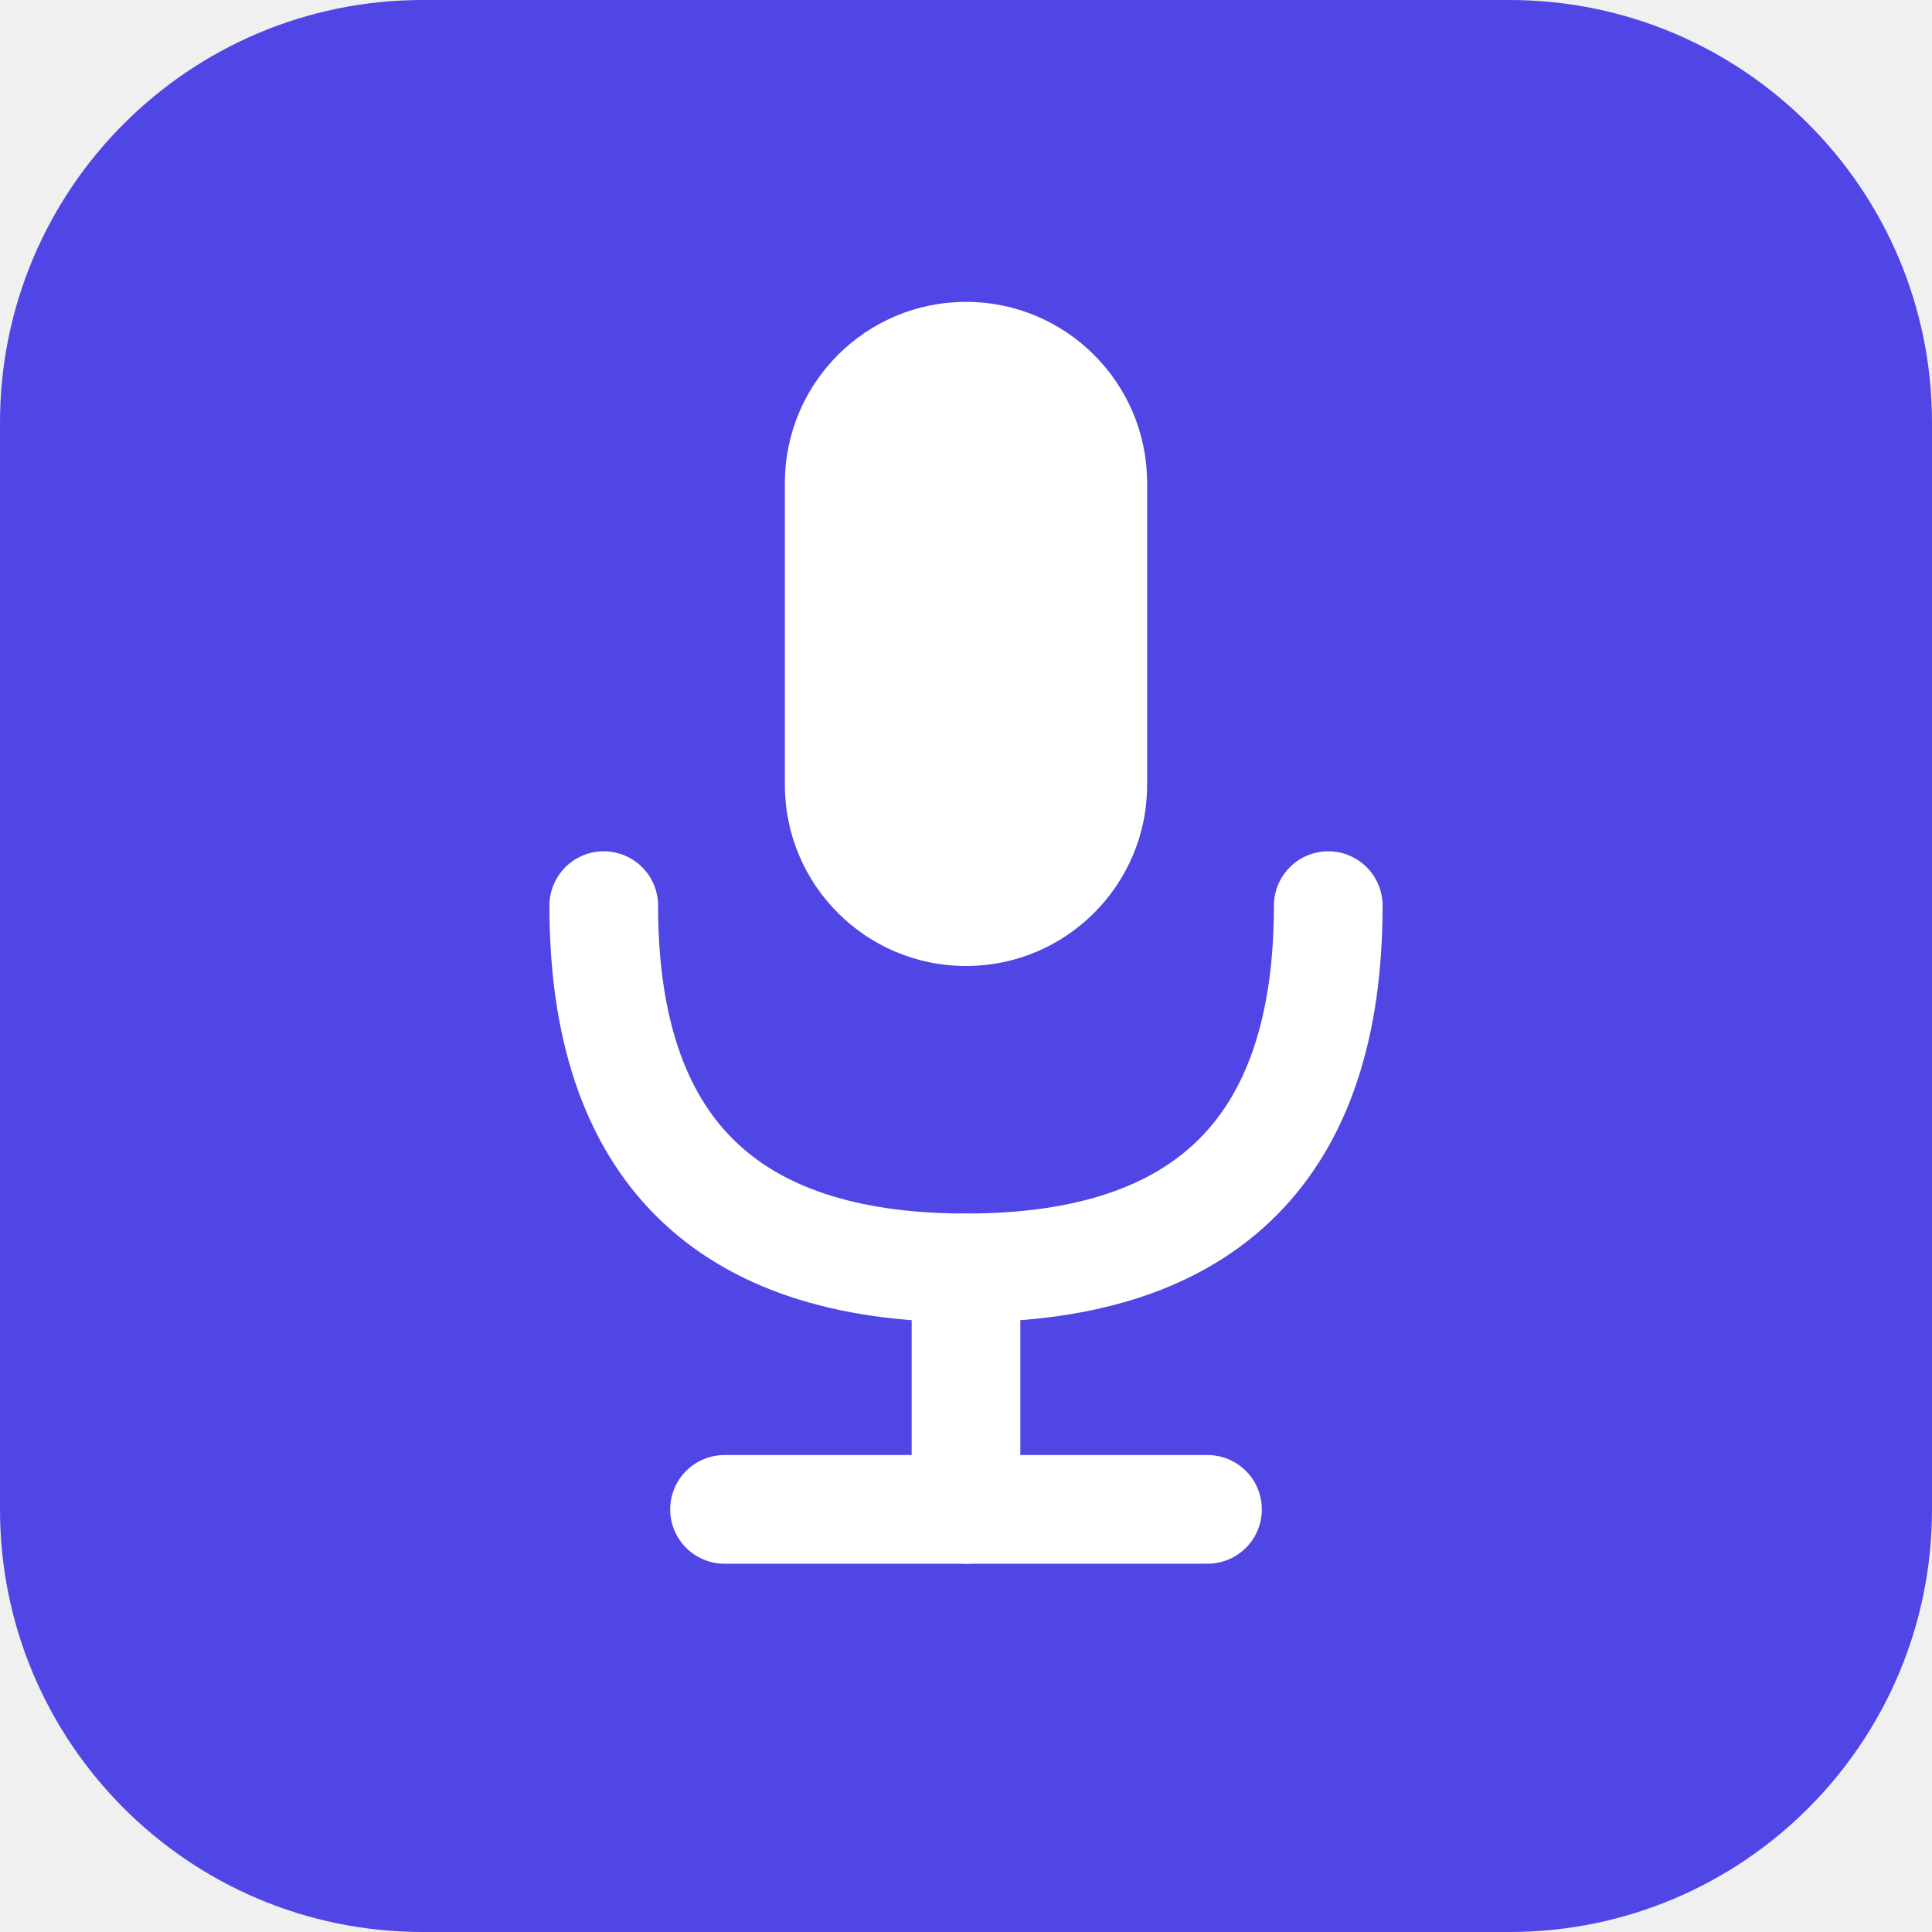
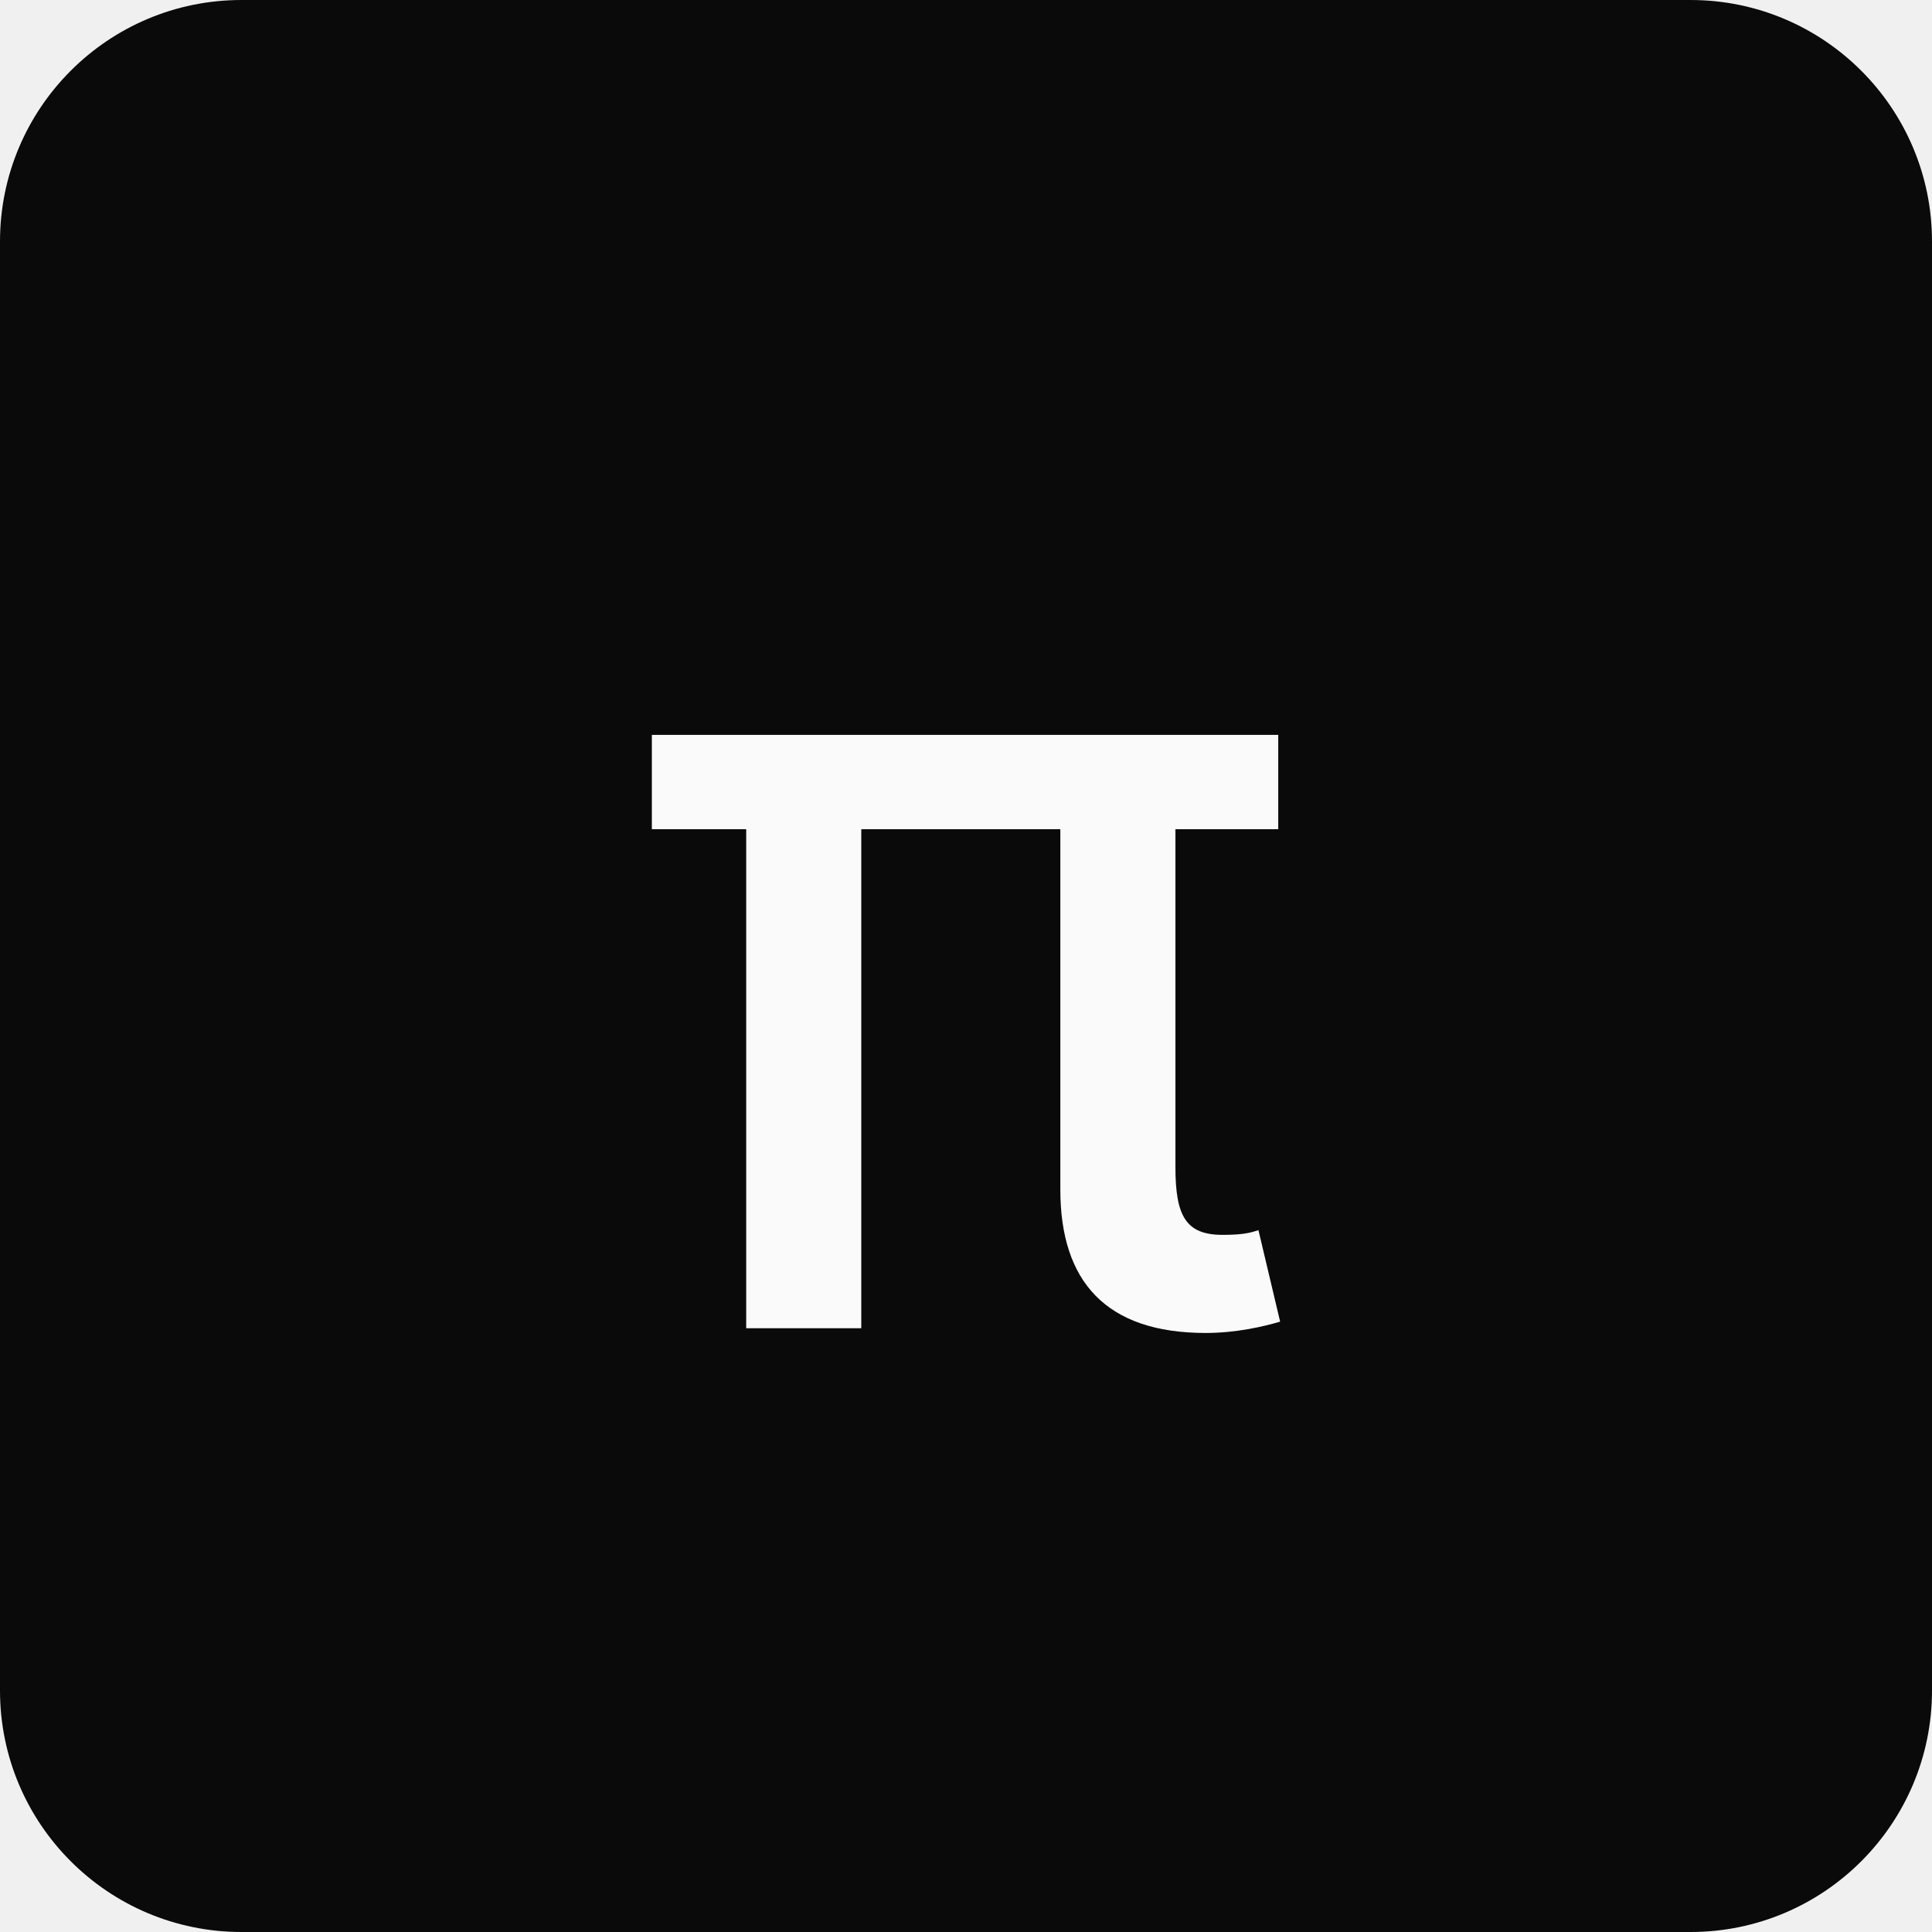
- <svg xmlns="http://www.w3.org/2000/svg" viewBox="0 0 32 32">
-   <rect width="32" height="32" rx="7" fill="#4f46e5" />
-   <rect x="13" y="5" width="6" height="11" rx="3" fill="white" />
-   <path d="M10 15 Q10 21 16 21 Q22 21 22 15" fill="none" stroke="white" stroke-width="1.8" stroke-linecap="round" />
-   <line x1="16" y1="21" x2="16" y2="25" stroke="white" stroke-width="1.8" stroke-linecap="round" />
-   <line x1="12" y1="25" x2="20" y2="25" stroke="white" stroke-width="1.8" stroke-linecap="round" />
+ <svg xmlns="http://www.w3.org/2000/svg" viewBox="0 0 32 32" fill="none">
+   <rect width="32" height="32" rx="4" fill="#0a0a0a" />
+   <text x="16" y="22" text-anchor="middle" font-family="Inter, sans-serif" font-size="18" font-weight="500" fill="#fafafa">π</text>
</svg>
